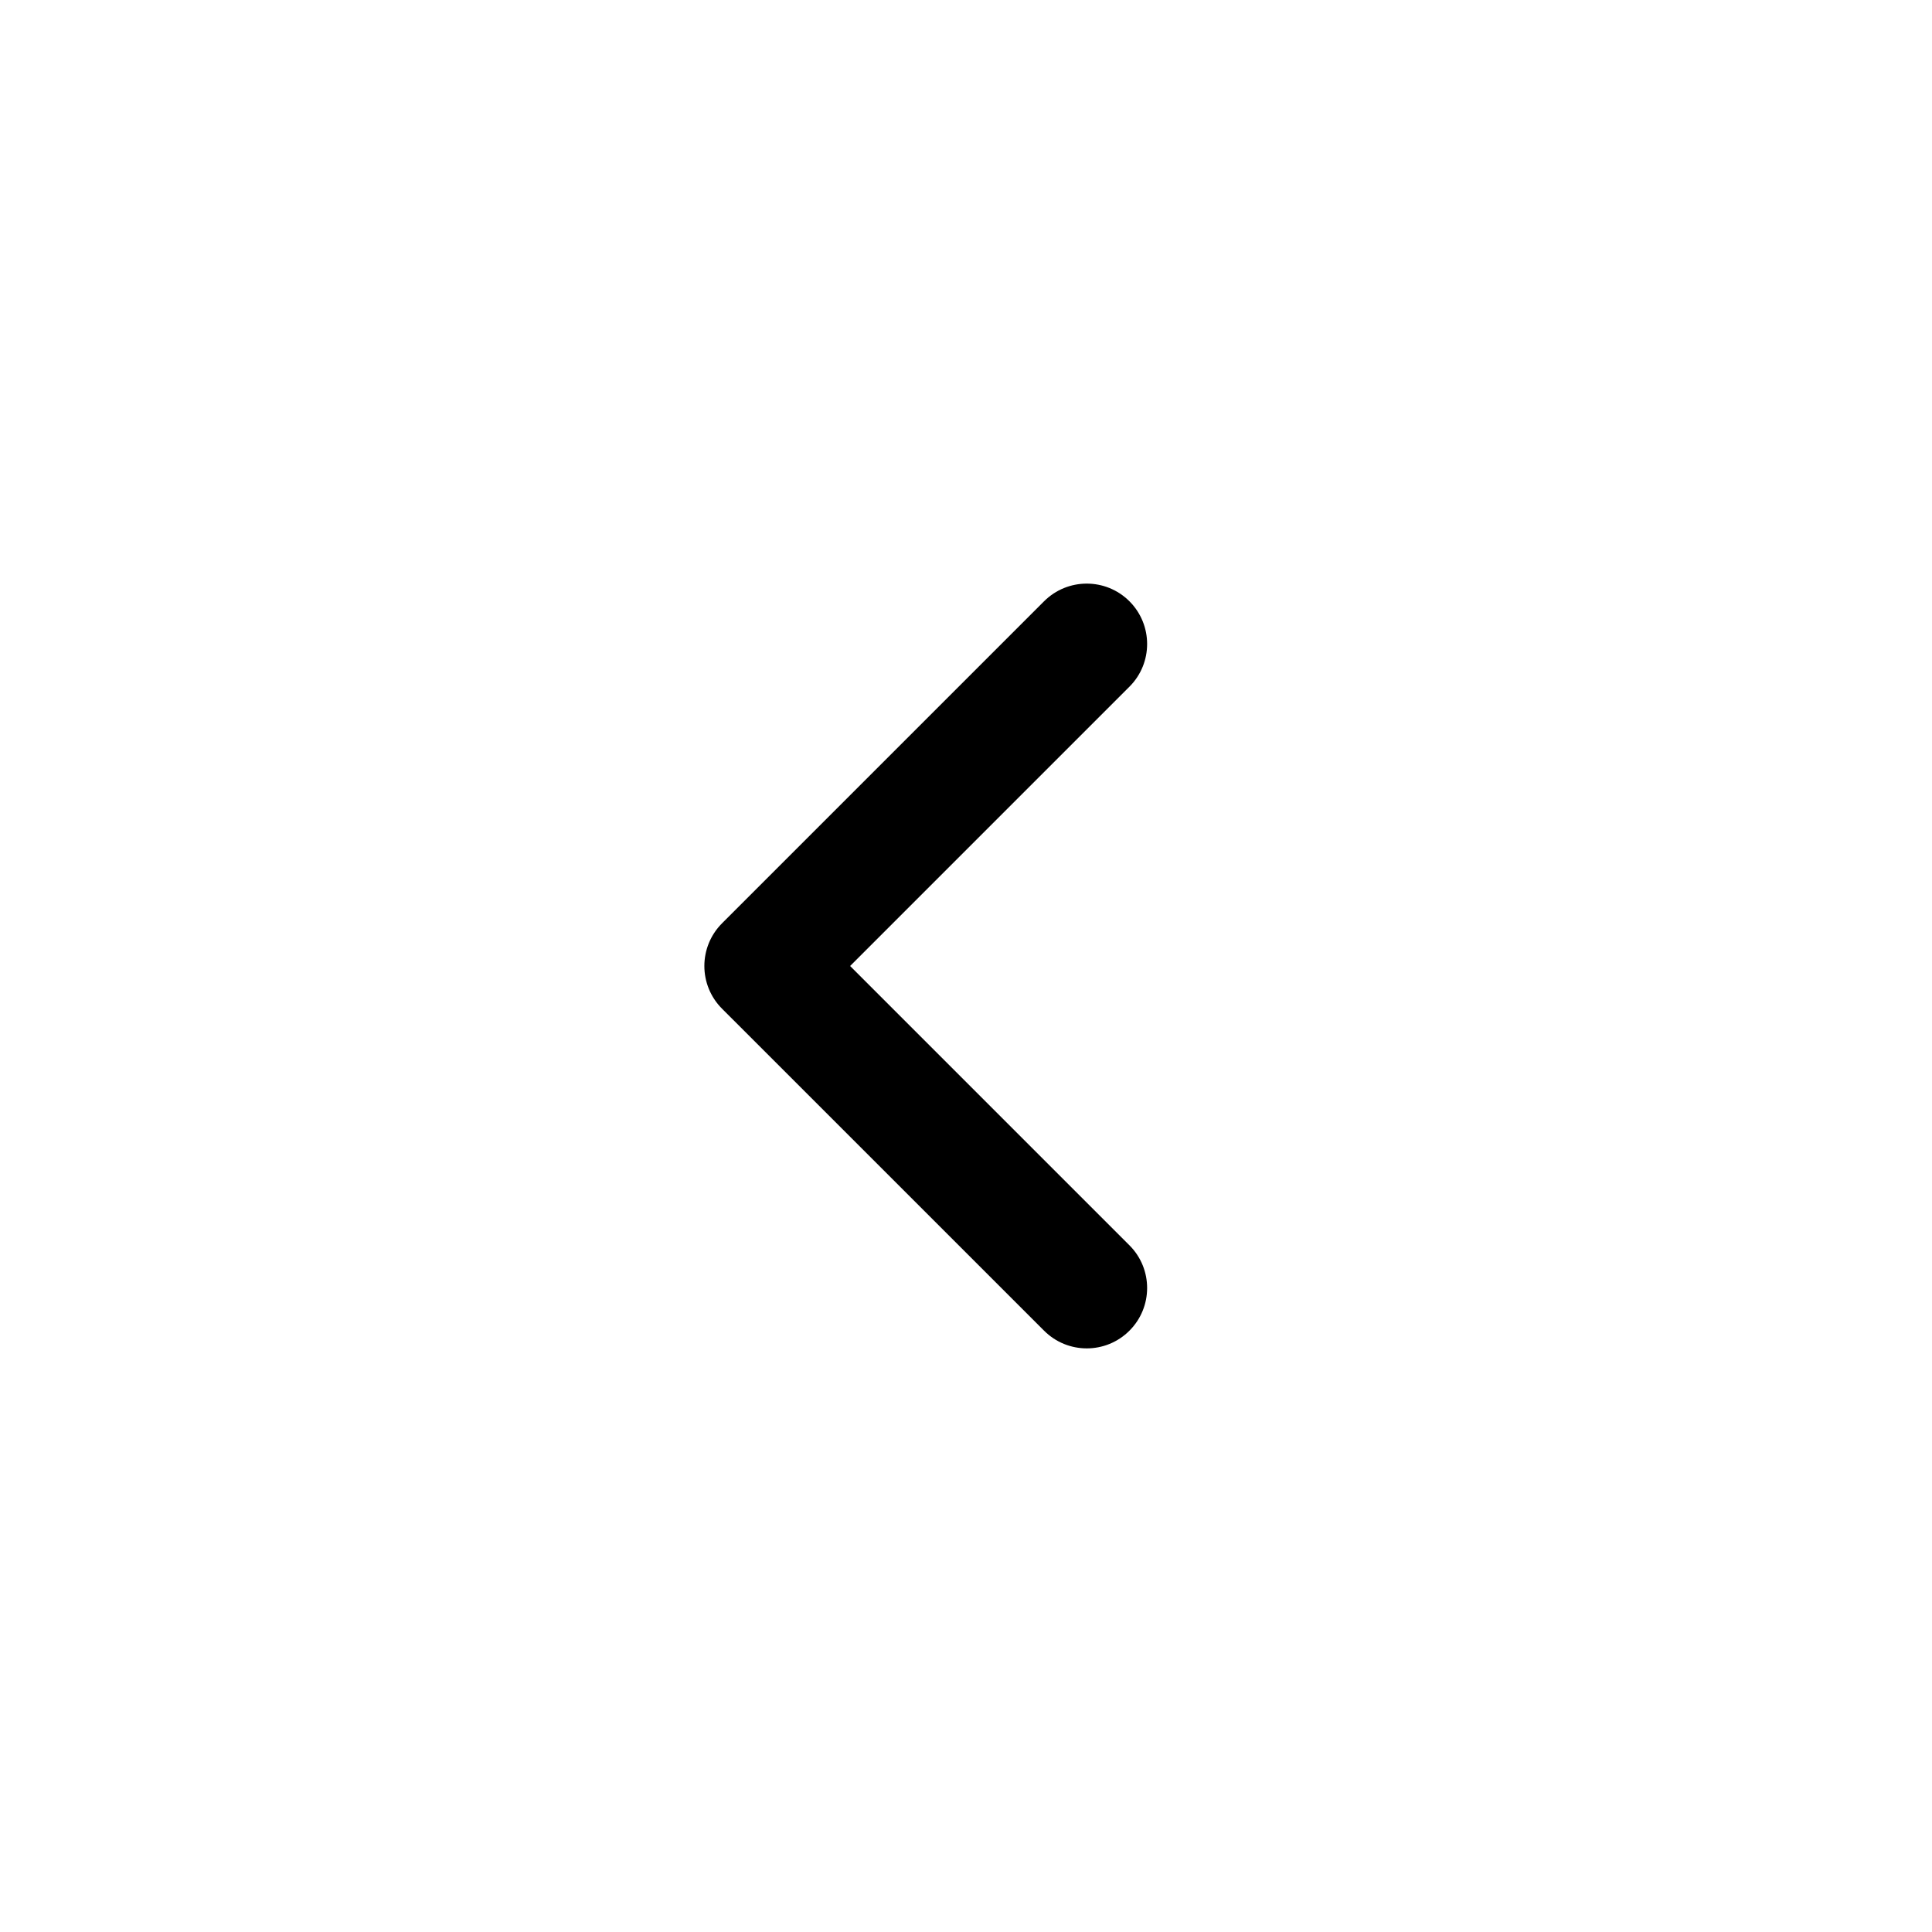
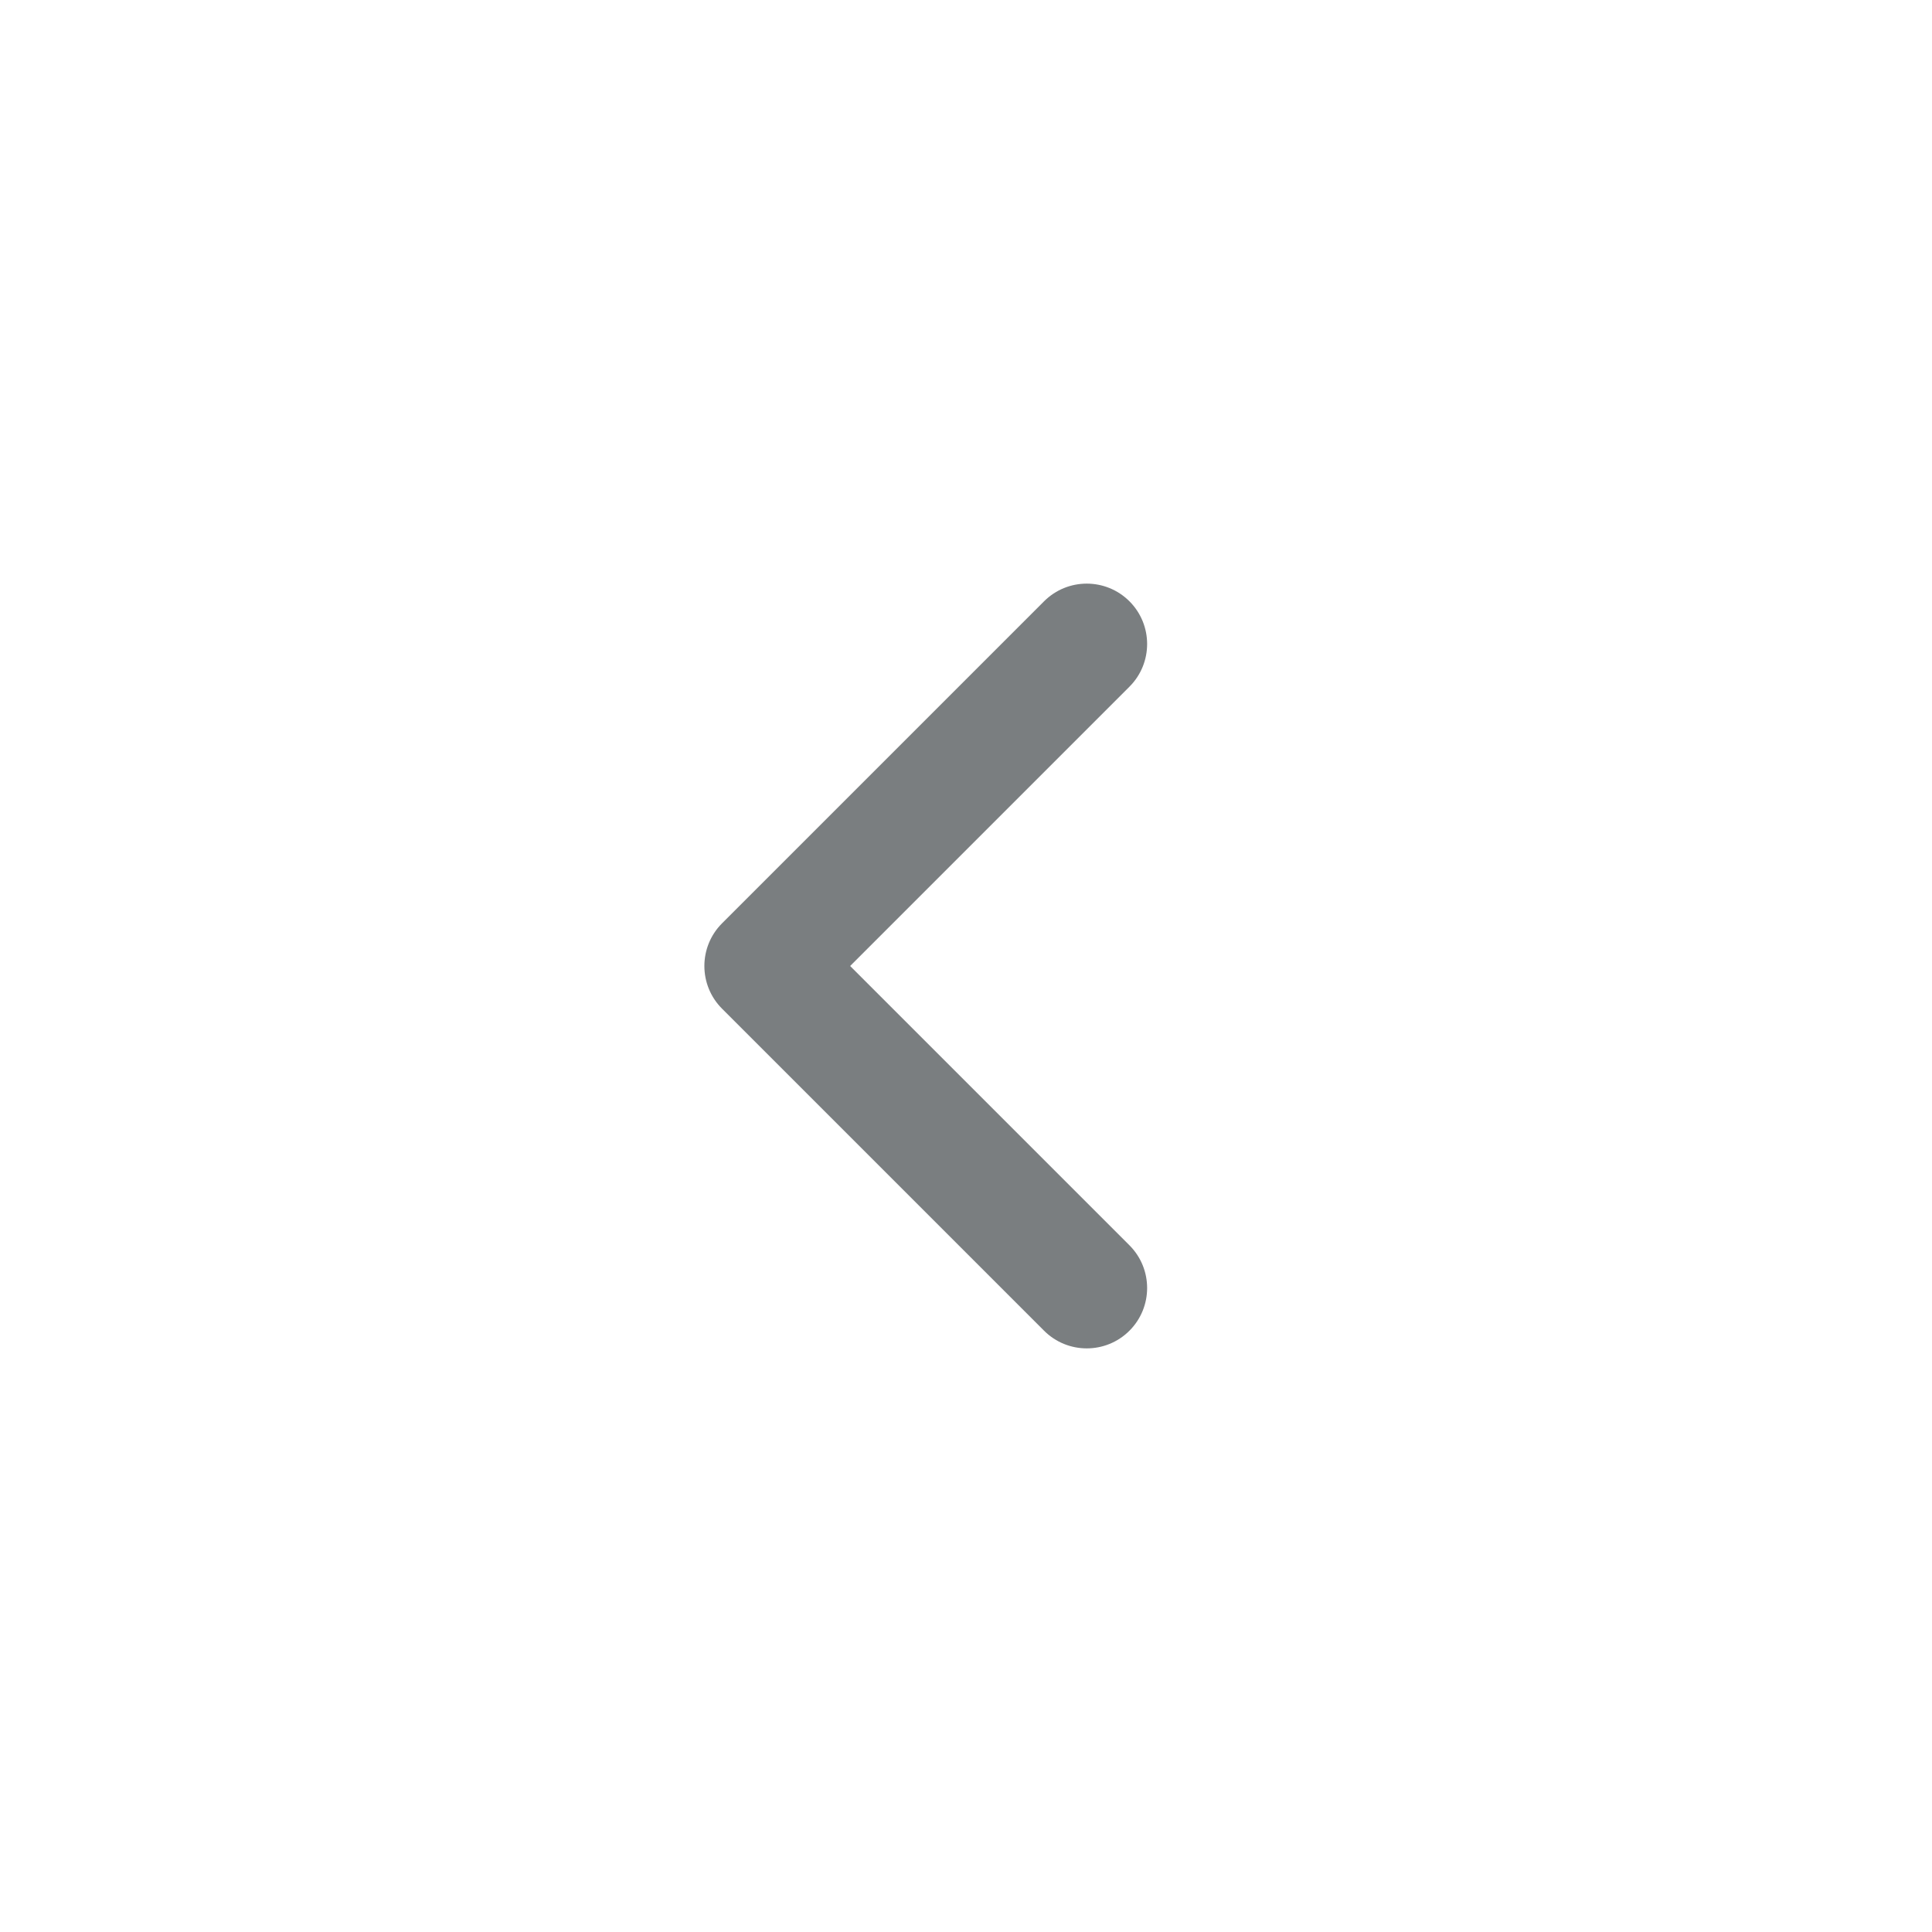
- <svg xmlns="http://www.w3.org/2000/svg" width="40" height="40" viewBox="0 0 40 40" fill="none">
-   <path fill-rule="evenodd" clip-rule="evenodd" d="M23.384 12.449C23.872 12.938 23.872 13.729 23.384 14.217L17.601 20L23.384 25.783C23.872 26.271 23.872 27.062 23.384 27.55C22.896 28.039 22.104 28.039 21.616 27.55L14.949 20.884C14.461 20.396 14.461 19.604 14.949 19.116L21.616 12.449C22.104 11.961 22.896 11.961 23.384 12.449Z" fill="black" />
+ <svg xmlns="http://www.w3.org/2000/svg" width="60" height="60" viewBox="0 0 60 60" fill="none">
+   <path fill-rule="evenodd" clip-rule="evenodd" d="M35.076 41.326C34.344 42.058 33.156 42.058 32.424 41.326L22.424 31.326C21.692 30.594 21.692 29.406 22.424 28.674L32.424 18.674C33.156 17.942 34.344 17.942 35.076 18.674C35.808 19.406 35.808 20.594 35.076 21.326L26.402 30L35.076 38.674C35.808 39.406 35.808 40.594 35.076 41.326Z" fill="#7A7E80" />
</svg>
